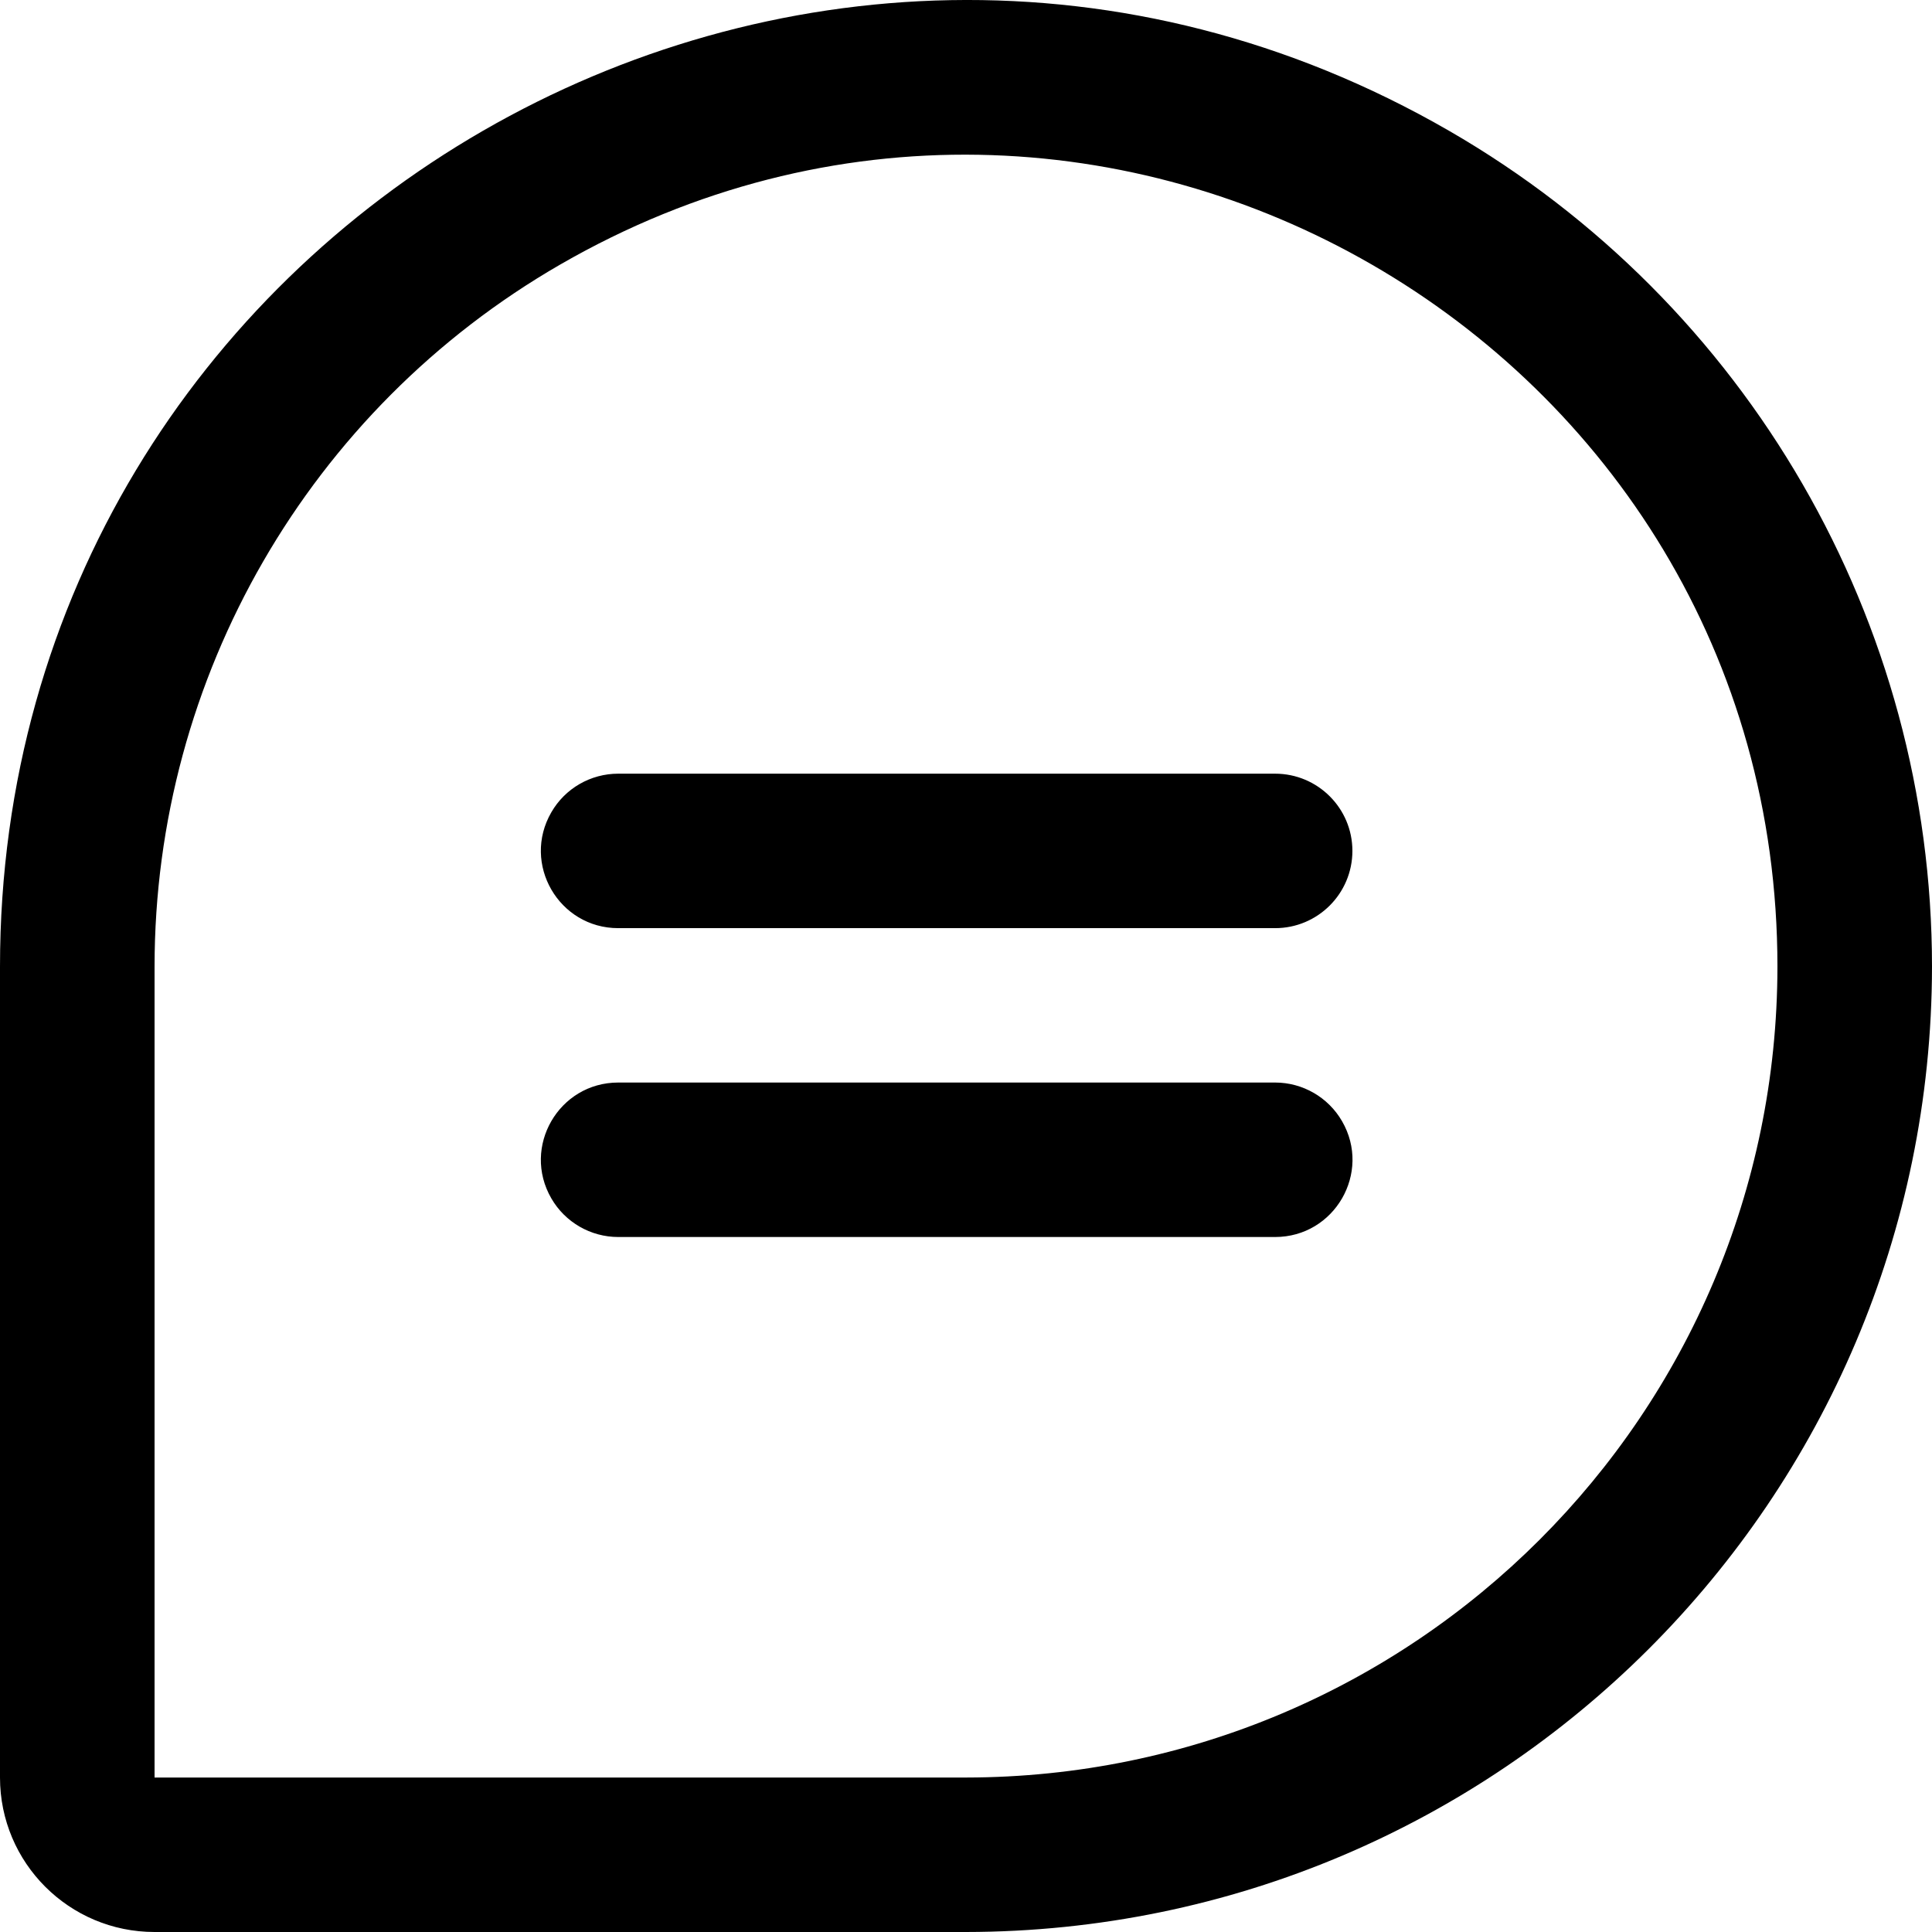
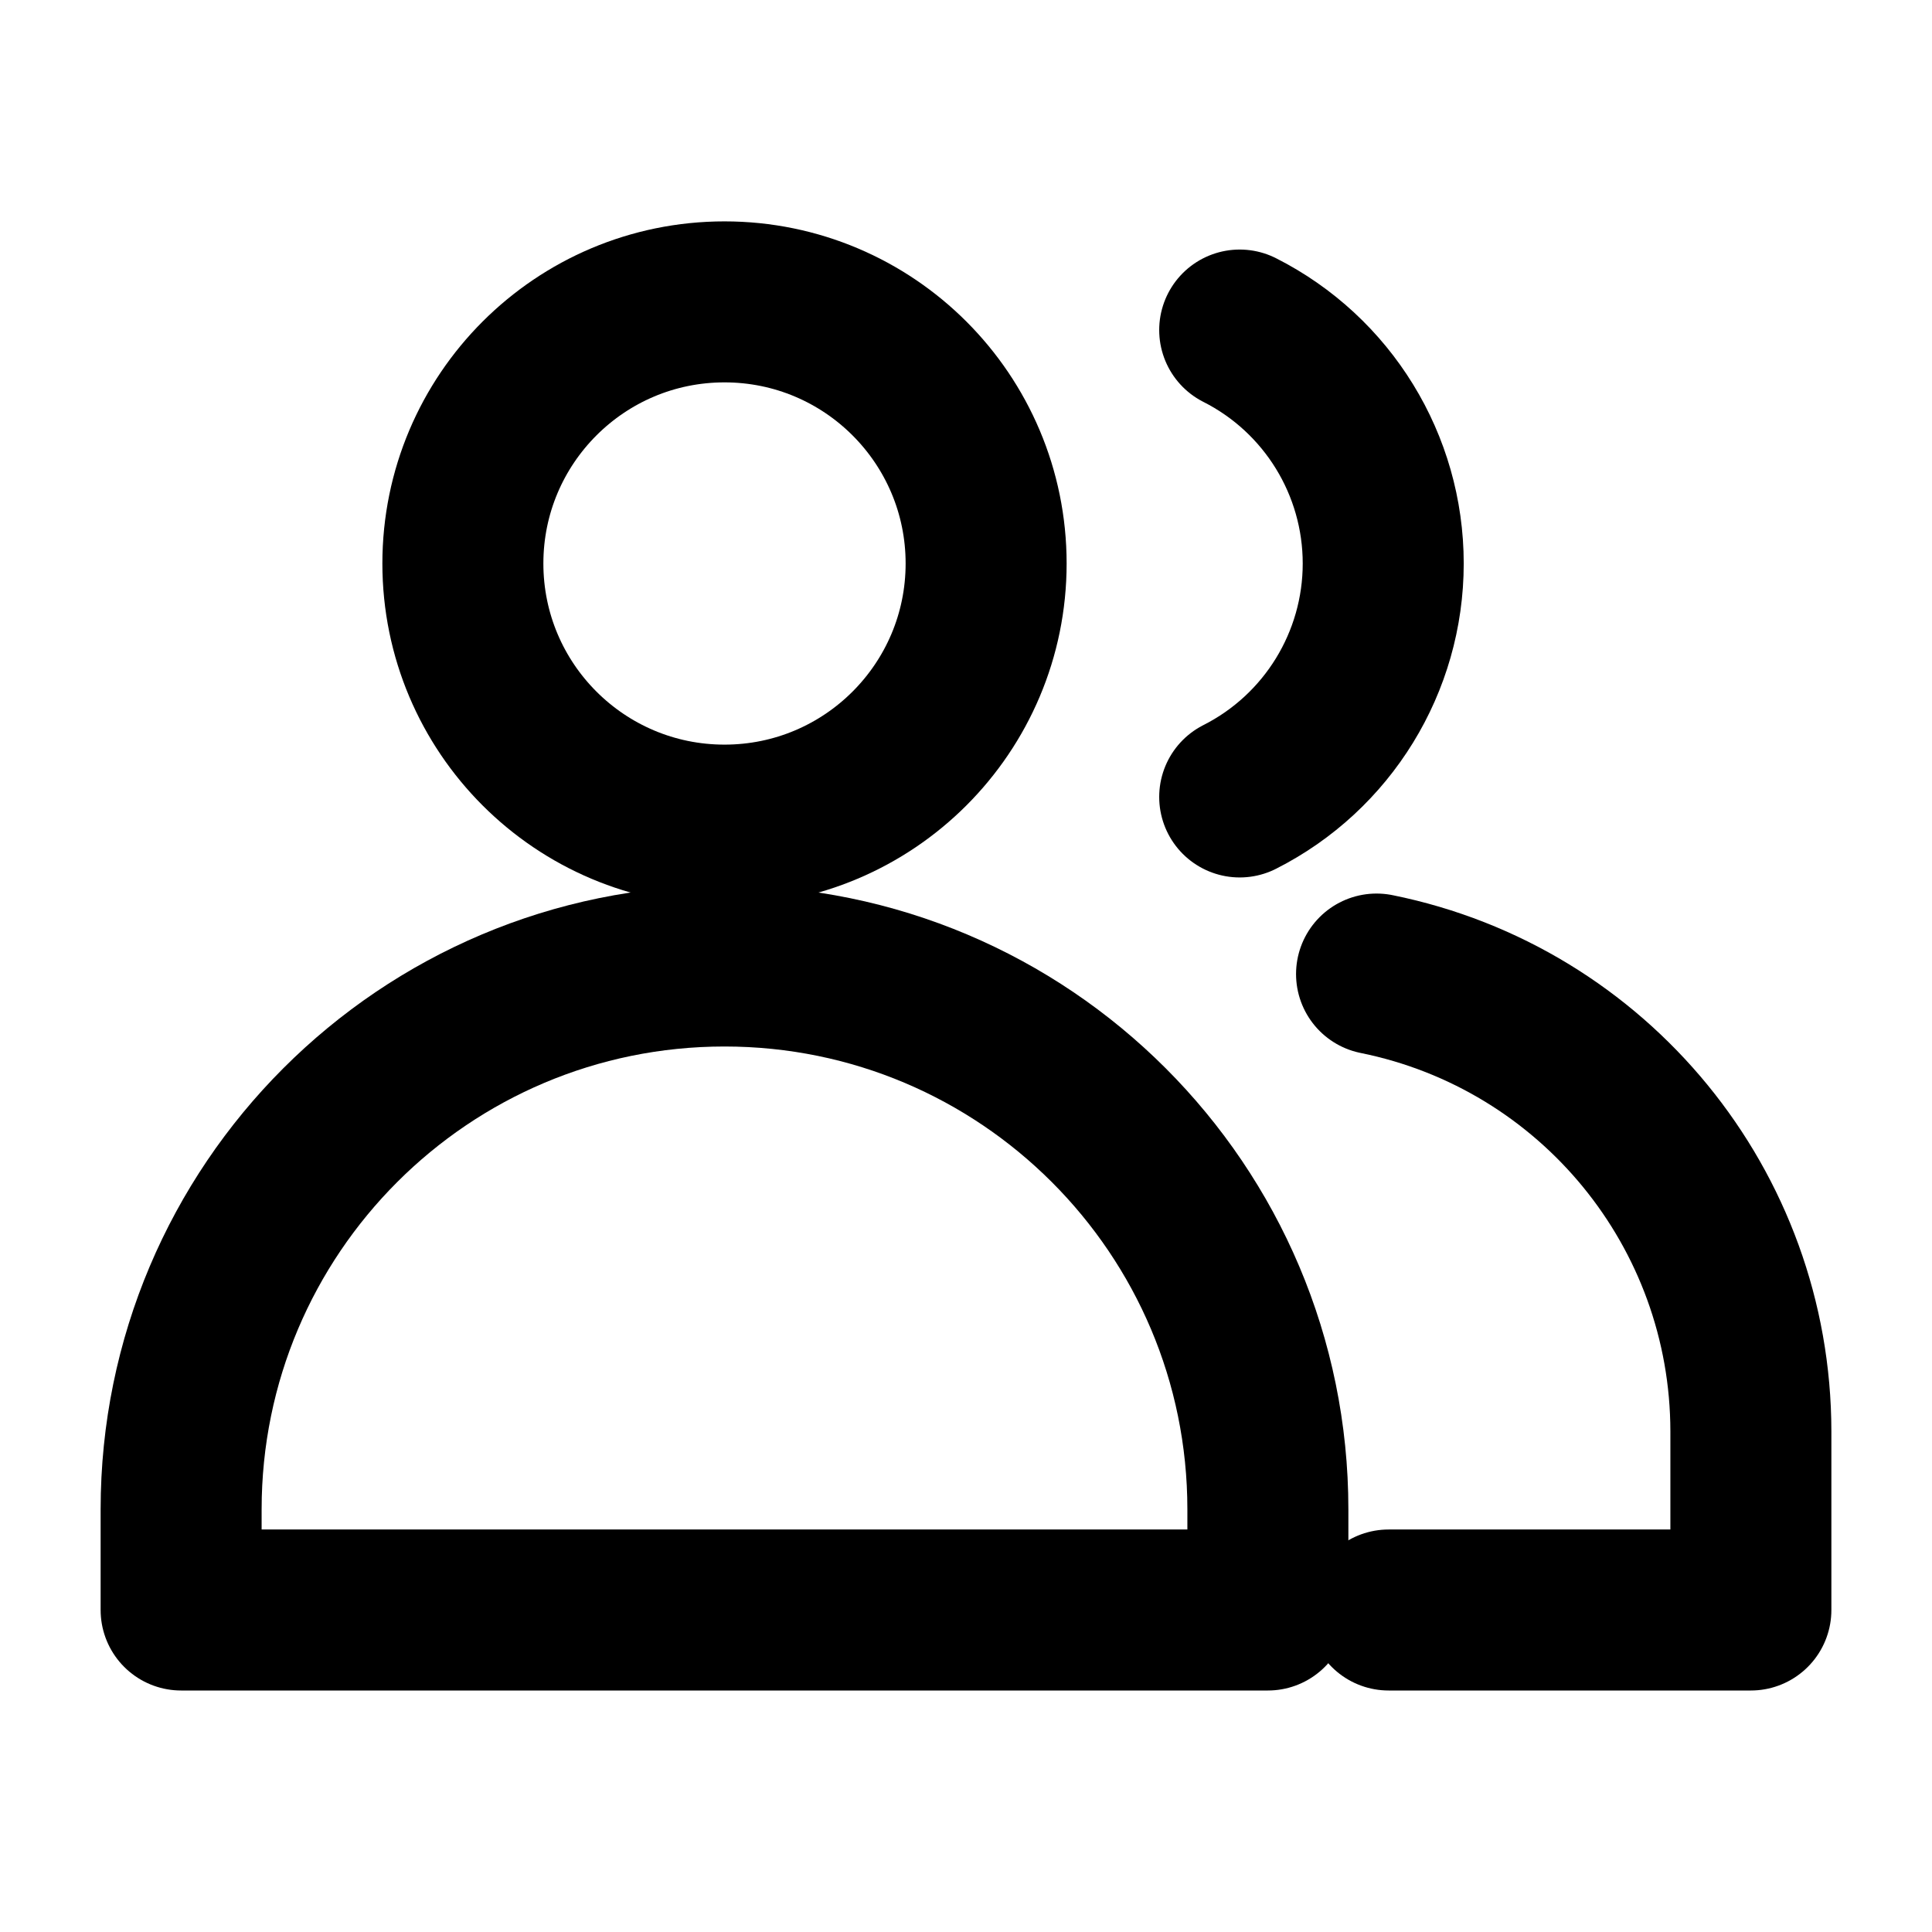
- <svg xmlns="http://www.w3.org/2000/svg" width="22px" height="22px" viewBox="0 0 22 22" version="1.1">
-   <g id="COMMUNITY" stroke="none" stroke-width="1" fill="none" fill-rule="evenodd">
-     <g id="Chat-Teardrop-Text--Streamline-Phosphor-Copy" fill="#000000" fill-rule="nonzero">
-       <path d="M15.4,9.689 C15.4,10.175 15.006,10.569 14.52,10.569 L7.04,10.569 C6.363,10.569 5.939,9.836 6.278,9.25 C6.435,8.977 6.726,8.81 7.04,8.81 L14.52,8.81 C15.006,8.81 15.4,9.204 15.4,9.689 L15.4,9.689 Z M14.52,12.327 L7.04,12.327 C6.363,12.327 5.939,13.06 6.278,13.646 C6.435,13.918 6.726,14.086 7.04,14.086 L14.52,14.086 C15.197,14.086 15.621,13.353 15.282,12.767 C15.125,12.495 14.834,12.327 14.52,12.327 L14.52,12.327 Z M22,11.008 C21.993,17.076 17.072,21.993 11,22 L1.76,22 C0.788,22 0,21.213 0,20.241 L0,11.008 C0,2.547 9.167,-2.742 16.5,1.489 C19.903,3.453 22,7.081 22,11.008 Z M20.24,11.008 C20.24,3.901 12.54,-0.542 6.38,3.012 C3.521,4.661 1.76,7.71 1.76,11.008 L1.76,20.241 L11,20.241 C16.101,20.236 20.235,16.105 20.24,11.008 Z" id="Shape" />
-     </g>
+ <svg xmlns="http://www.w3.org/2000/svg" viewBox="0 0 24 24">
+   <g fill="none" stroke="#000" stroke-linecap="round" stroke-linejoin="round" stroke-width="2">
+     <circle cx="9" cy="7" r="3.25" />
+     <path d="M2.25 20v-1.25a6.75 6.75 0 0 1 13.5 0V20z" />
+     <path d="M15.4 4.1a3.25 3.25 0 0 1 0 5.8M17.1 12.1a5.8 5.8 0 0 1 4.65 5.68V20h-4.5" />
  </g>
</svg>
